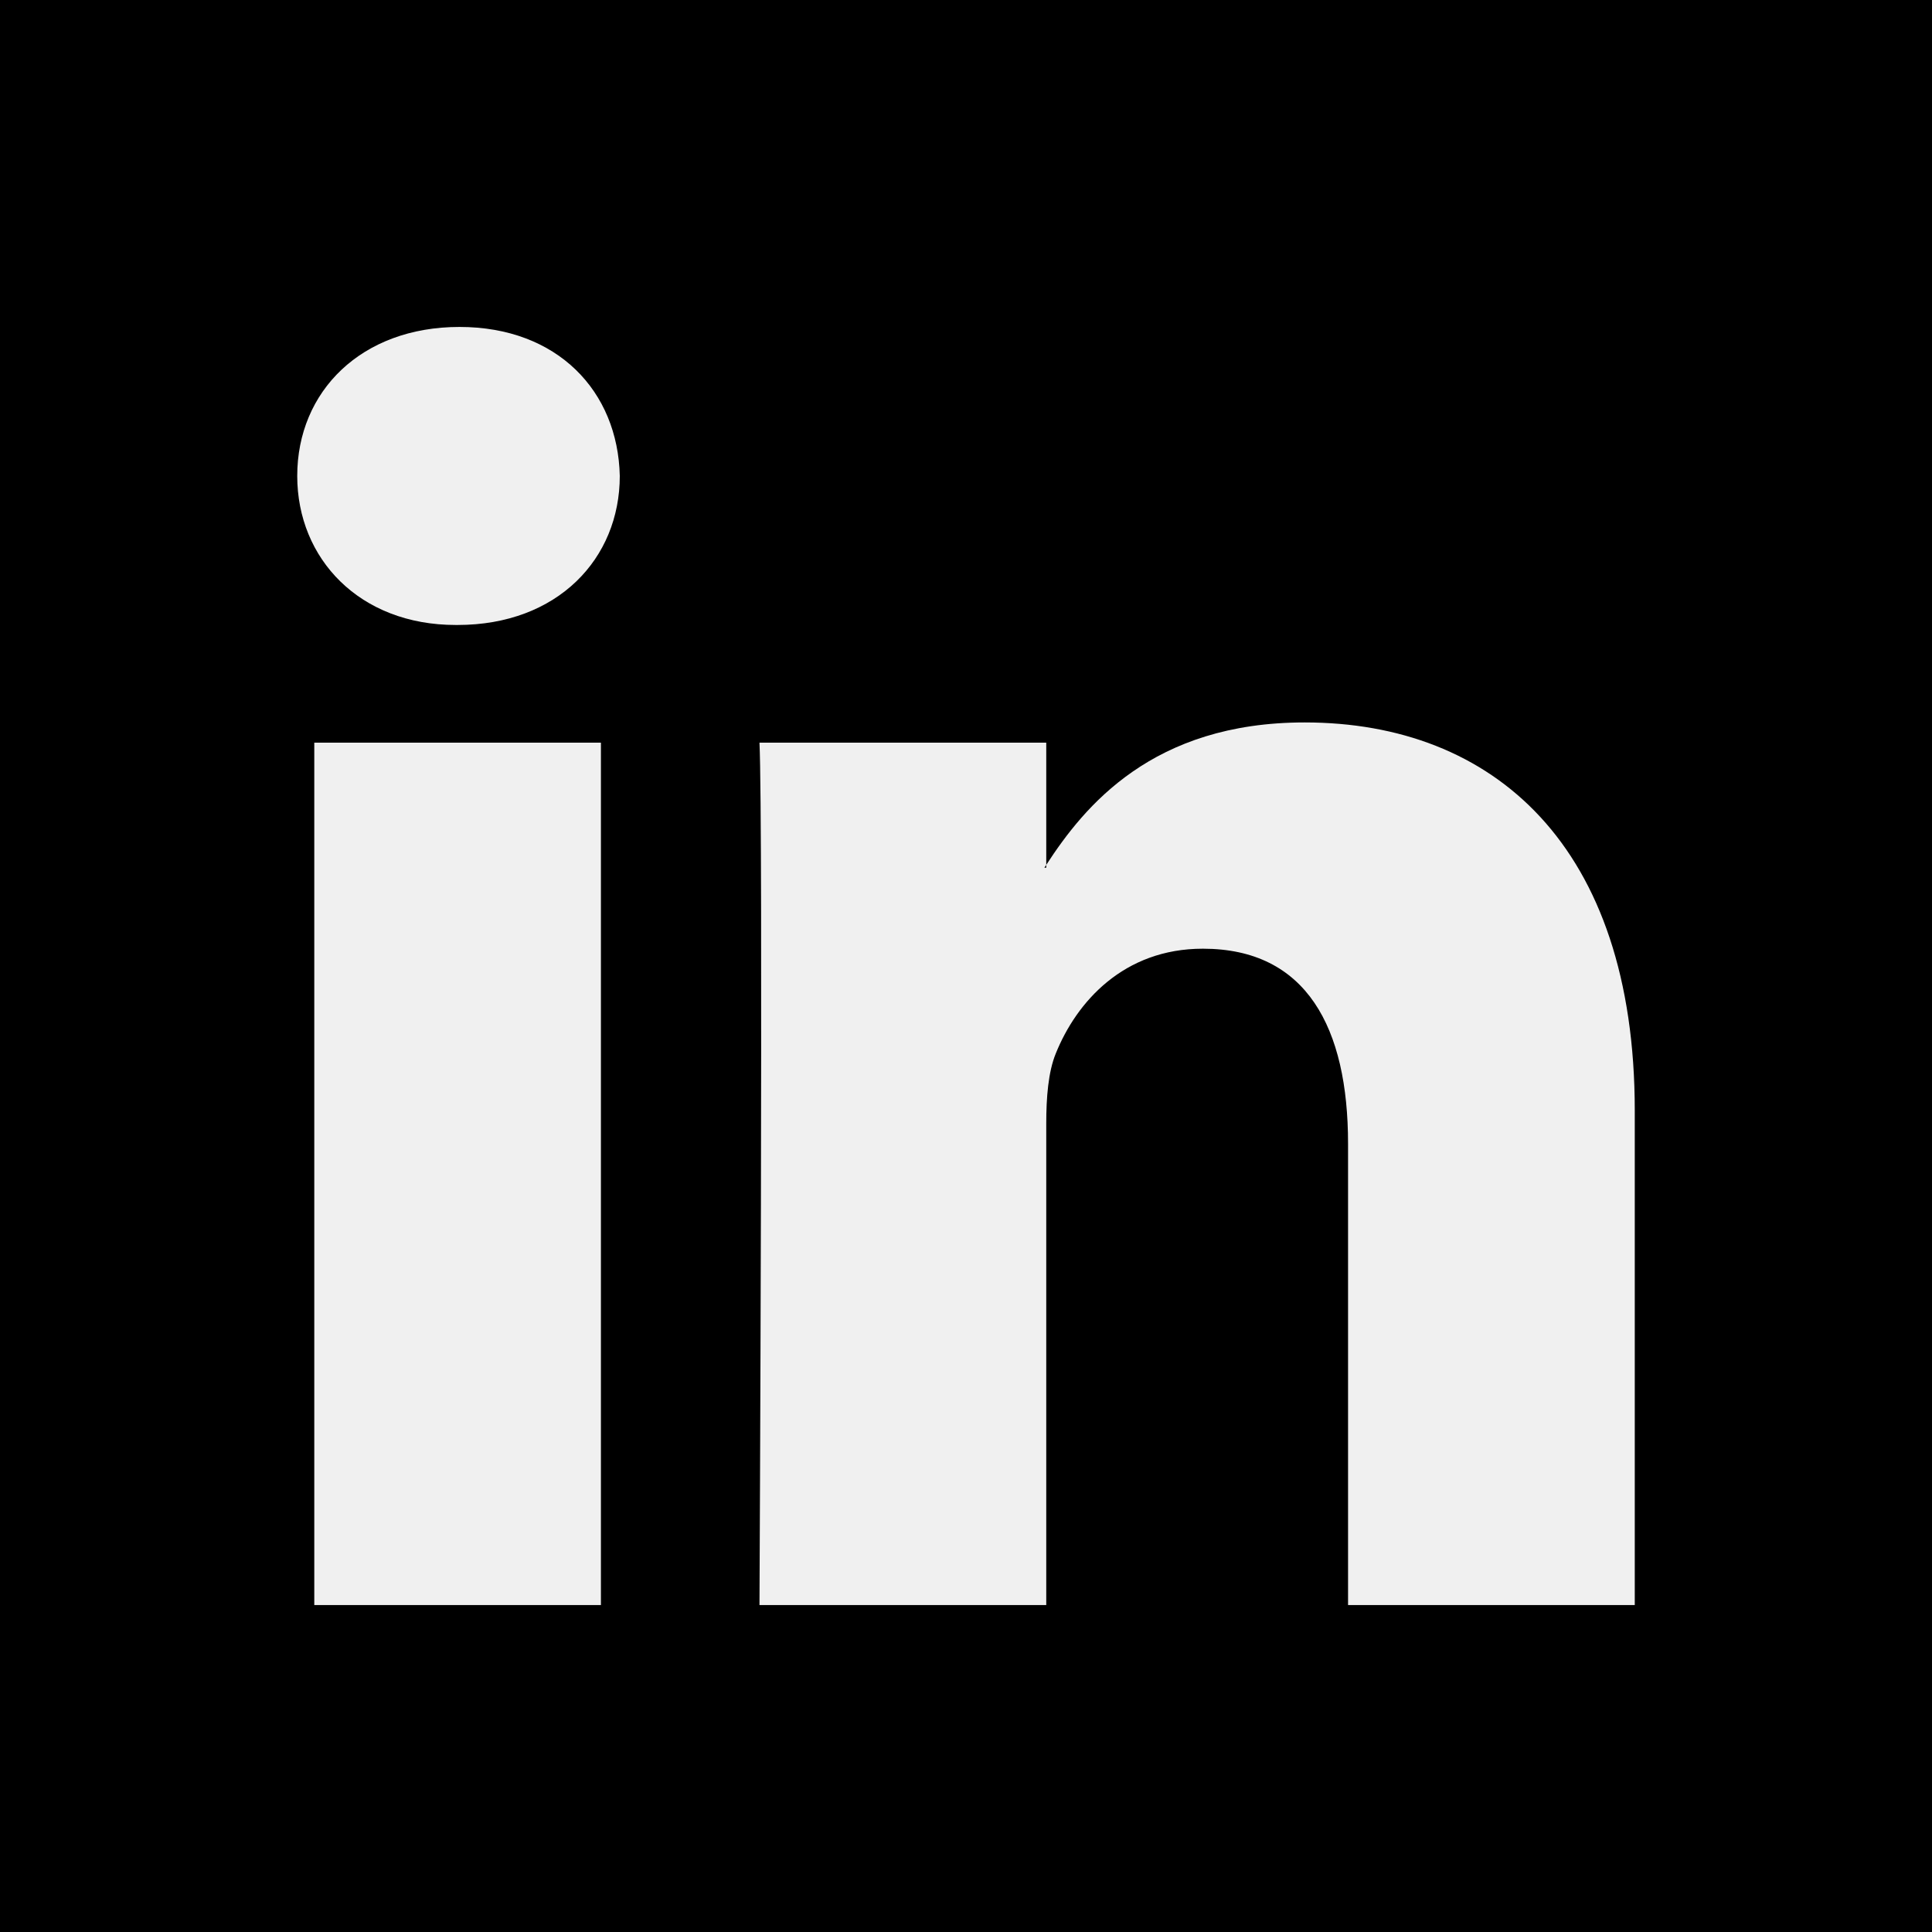
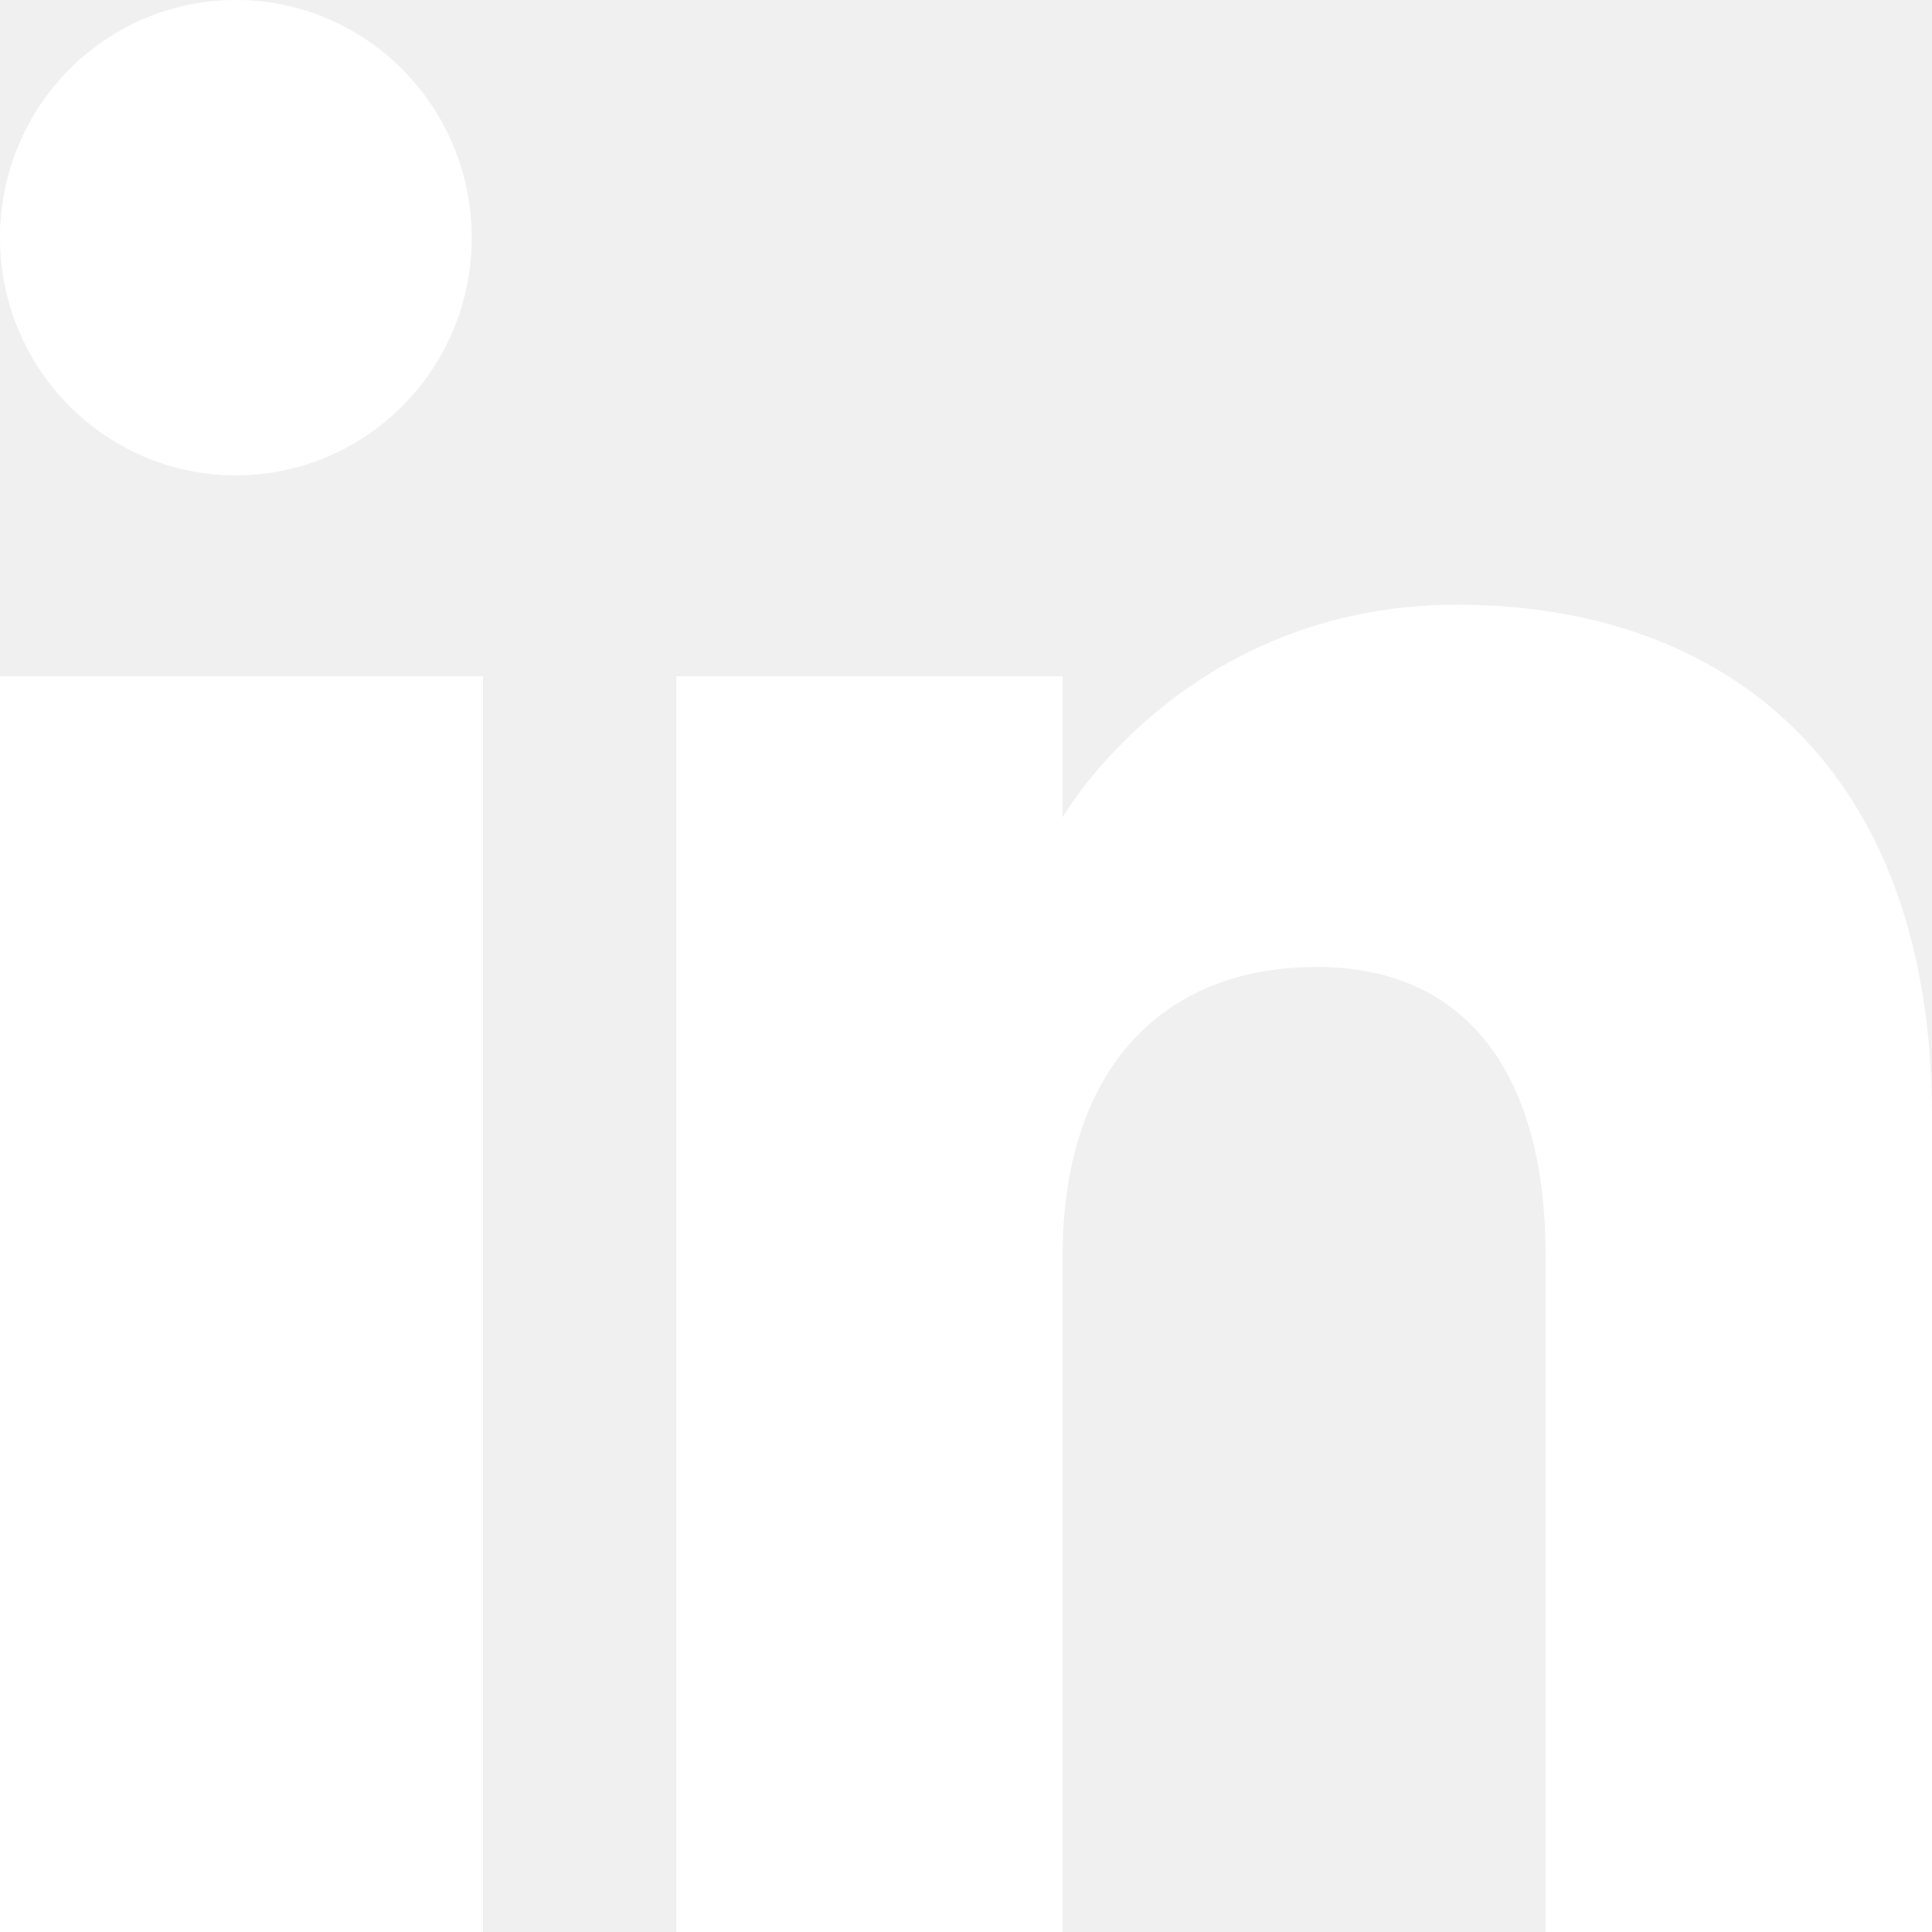
- <svg xmlns="http://www.w3.org/2000/svg" fill="#000000" height="800px" width="800px" version="1.1" id="Layer_1" viewBox="0 0 455 455" xml:space="preserve">
-   <g>
-     <path style="fill-rule:evenodd;clip-rule:evenodd;" d="M246.4,204.35v-0.665c-0.136,0.223-0.324,0.446-0.442,0.665H246.4z" />
-     <path style="fill-rule:evenodd;clip-rule:evenodd;" d="M0,0v455h455V0H0z M141.522,378.002H74.016V174.906h67.506V378.002z    M107.769,147.186h-0.446C84.678,147.186,70,131.585,70,112.085c0-19.928,15.107-35.087,38.211-35.087   c23.109,0,37.31,15.159,37.752,35.087C145.963,131.585,131.32,147.186,107.769,147.186z M385,378.002h-67.524V269.345   c0-27.291-9.756-45.92-34.195-45.92c-18.664,0-29.755,12.543-34.641,24.693c-1.776,4.34-2.24,10.373-2.24,16.459v113.426h-67.537   c0,0,0.905-184.043,0-203.096H246.4v28.779c8.973-13.807,24.986-33.547,60.856-33.547c44.437,0,77.744,29.02,77.744,91.398V378.002   z" />
+ <svg xmlns="http://www.w3.org/2000/svg" width="800px" height="800px" viewBox="0 0 20 20" version="1.1">
+   <defs>
+ 
+ </defs>
+   <g id="Page-1" stroke="none" stroke-width="1" fill="none" fill-rule="evenodd">
+     <g id="Dribbble-Light-Preview" transform="translate(-180, -7479)" fill="#ffffff">
+       <g id="icons" transform="translate(56, 160)">
+         <path d="M144,7339 L140,7339 L140,7332.001 C140,7330.081 139.153,7329.01 137.634,7329.01 C135.981,7329.01 135,7330.126 135,7332.001 L135,7339 L131,7339 L131,7326 L135,7326 L135,7327.462 C135,7327.462 136.255,7325.26 139.083,7325.26 C141.912,7325.26 144,7326.986 144,7330.558 L144,7339 L144,7339 Z M126.442,7323.921 C125.093,7323.921 124,7322.819 124,7321.46 C124,7320.102 125.093,7319 126.442,7319 C127.79,7319 128.883,7320.102 128.883,7321.46 C128.884,7322.819 127.79,7323.921 126.442,7323.921 L126.442,7323.921 Z M124,7339 L129,7339 L129,7326 L124,7326 L124,7339 Z" id="linkedin-[#161]">
+ 
+ </path>
+       </g>
+     </g>
  </g>
</svg>
